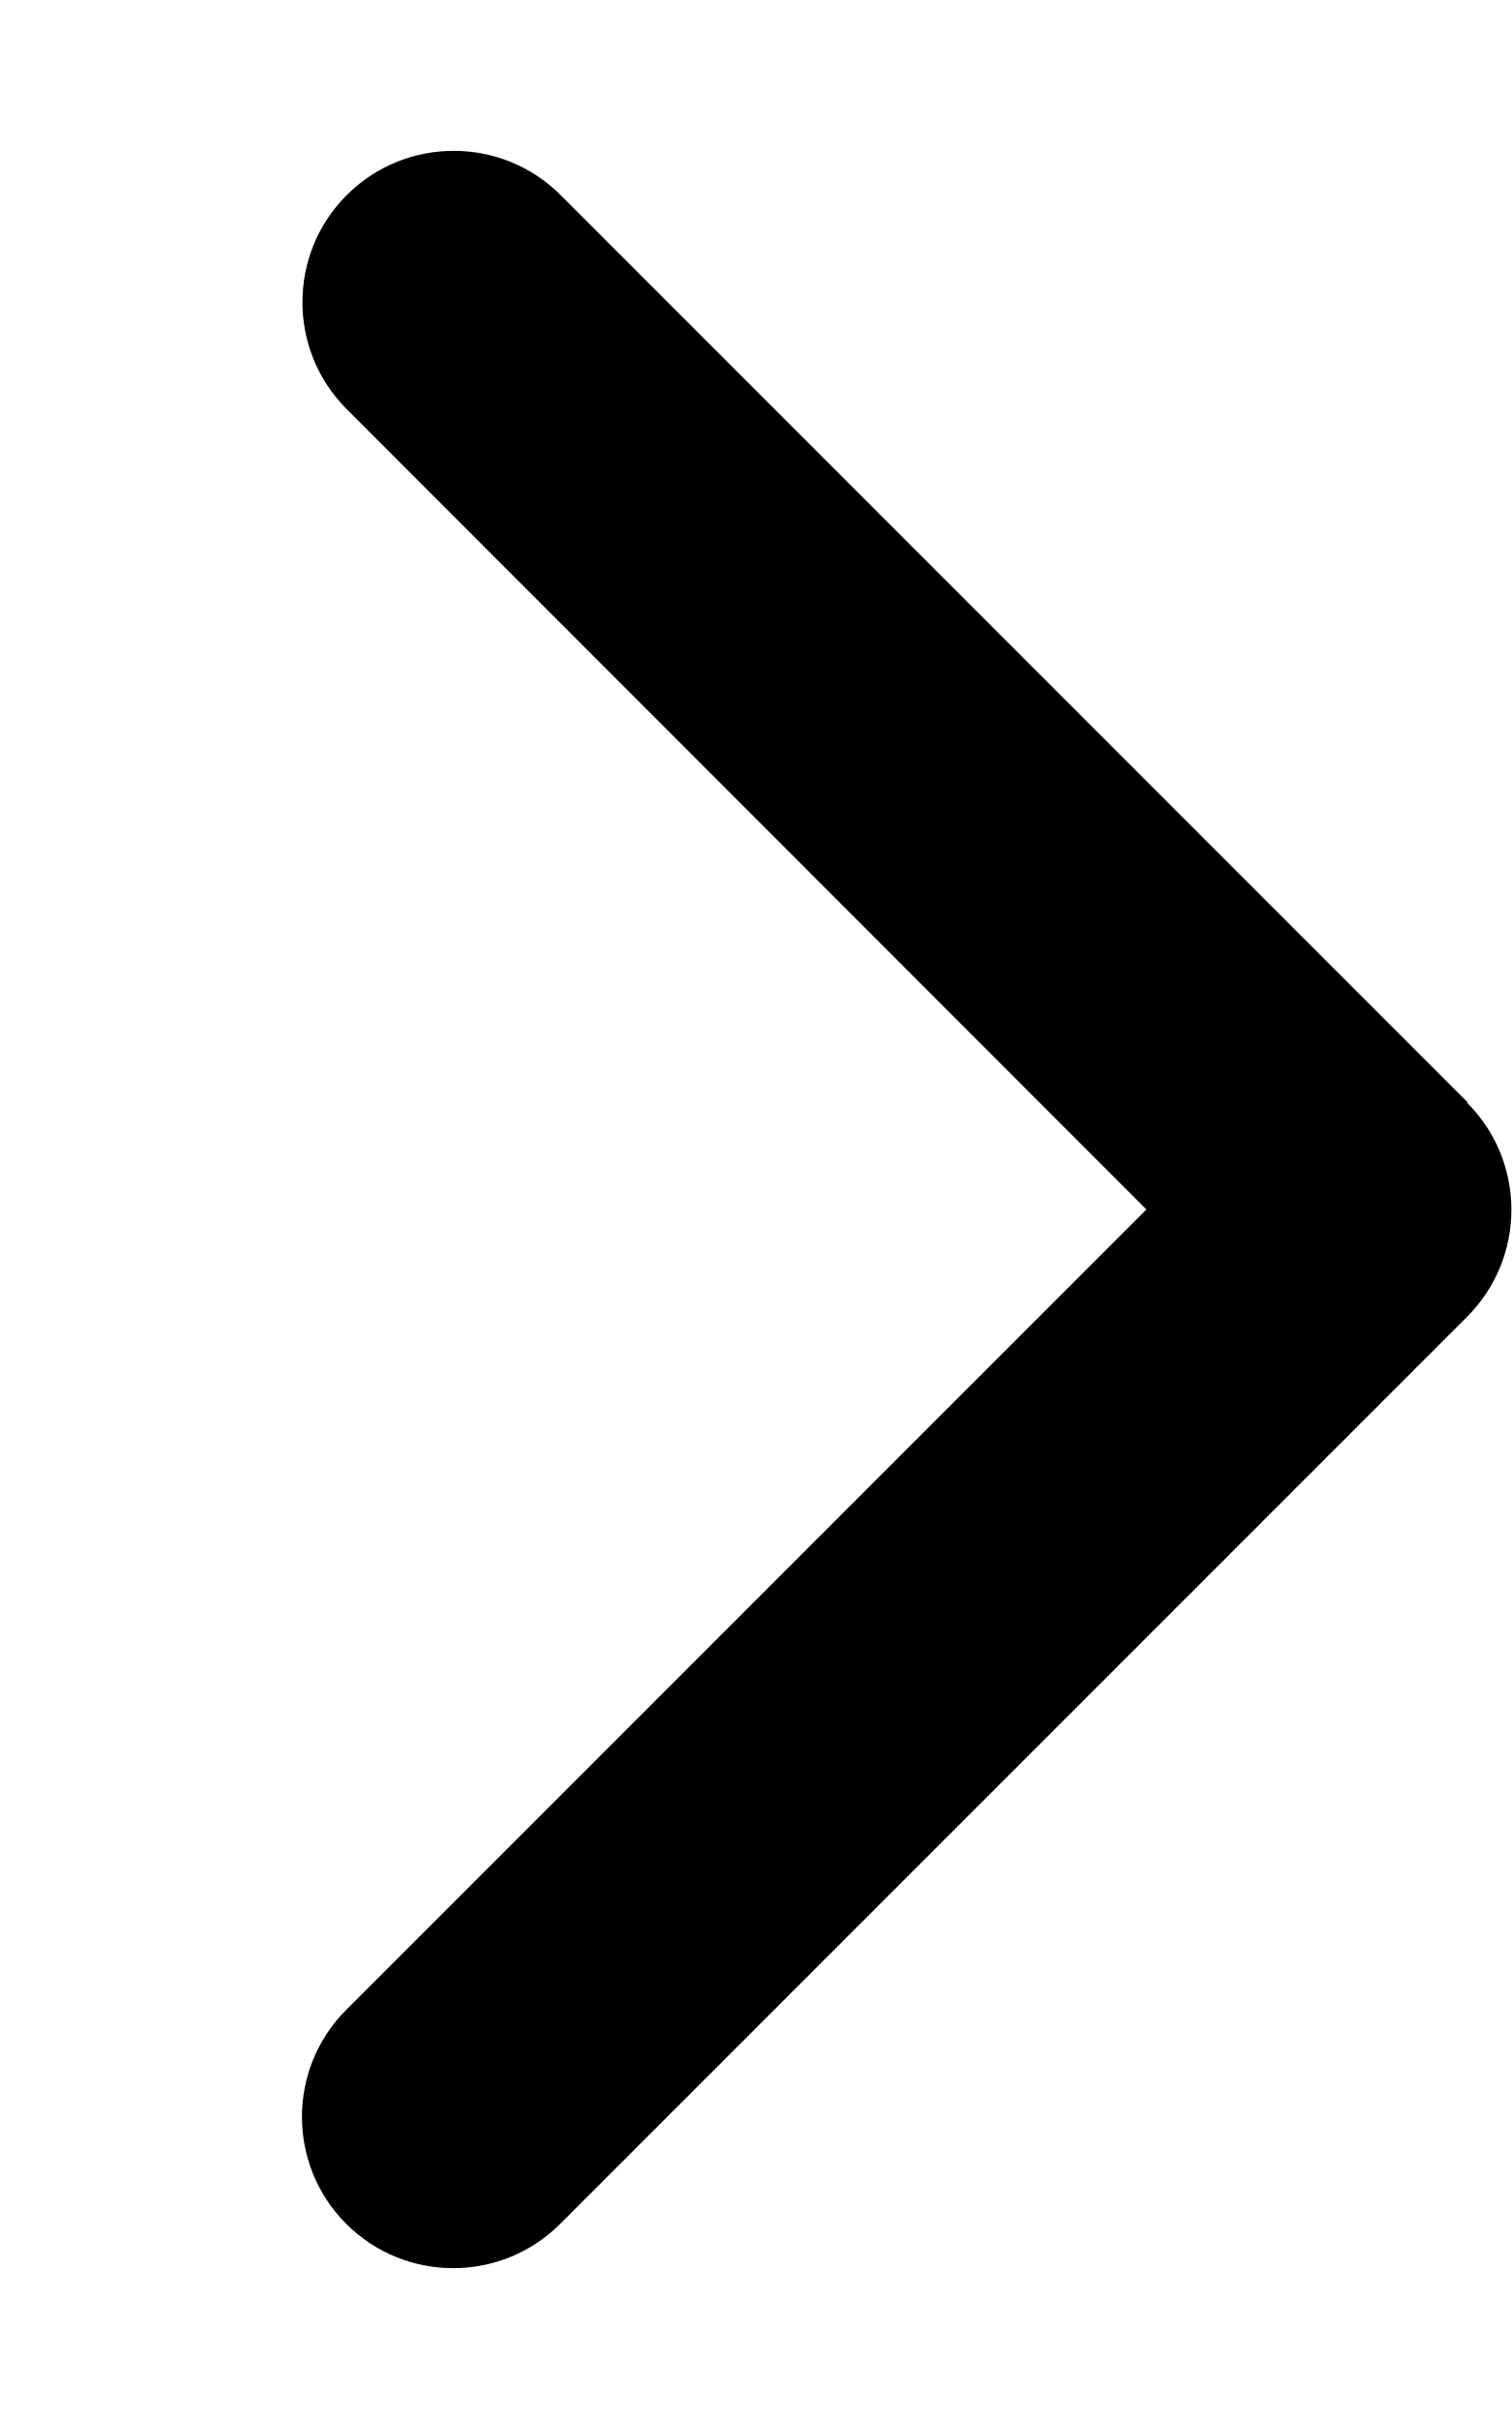
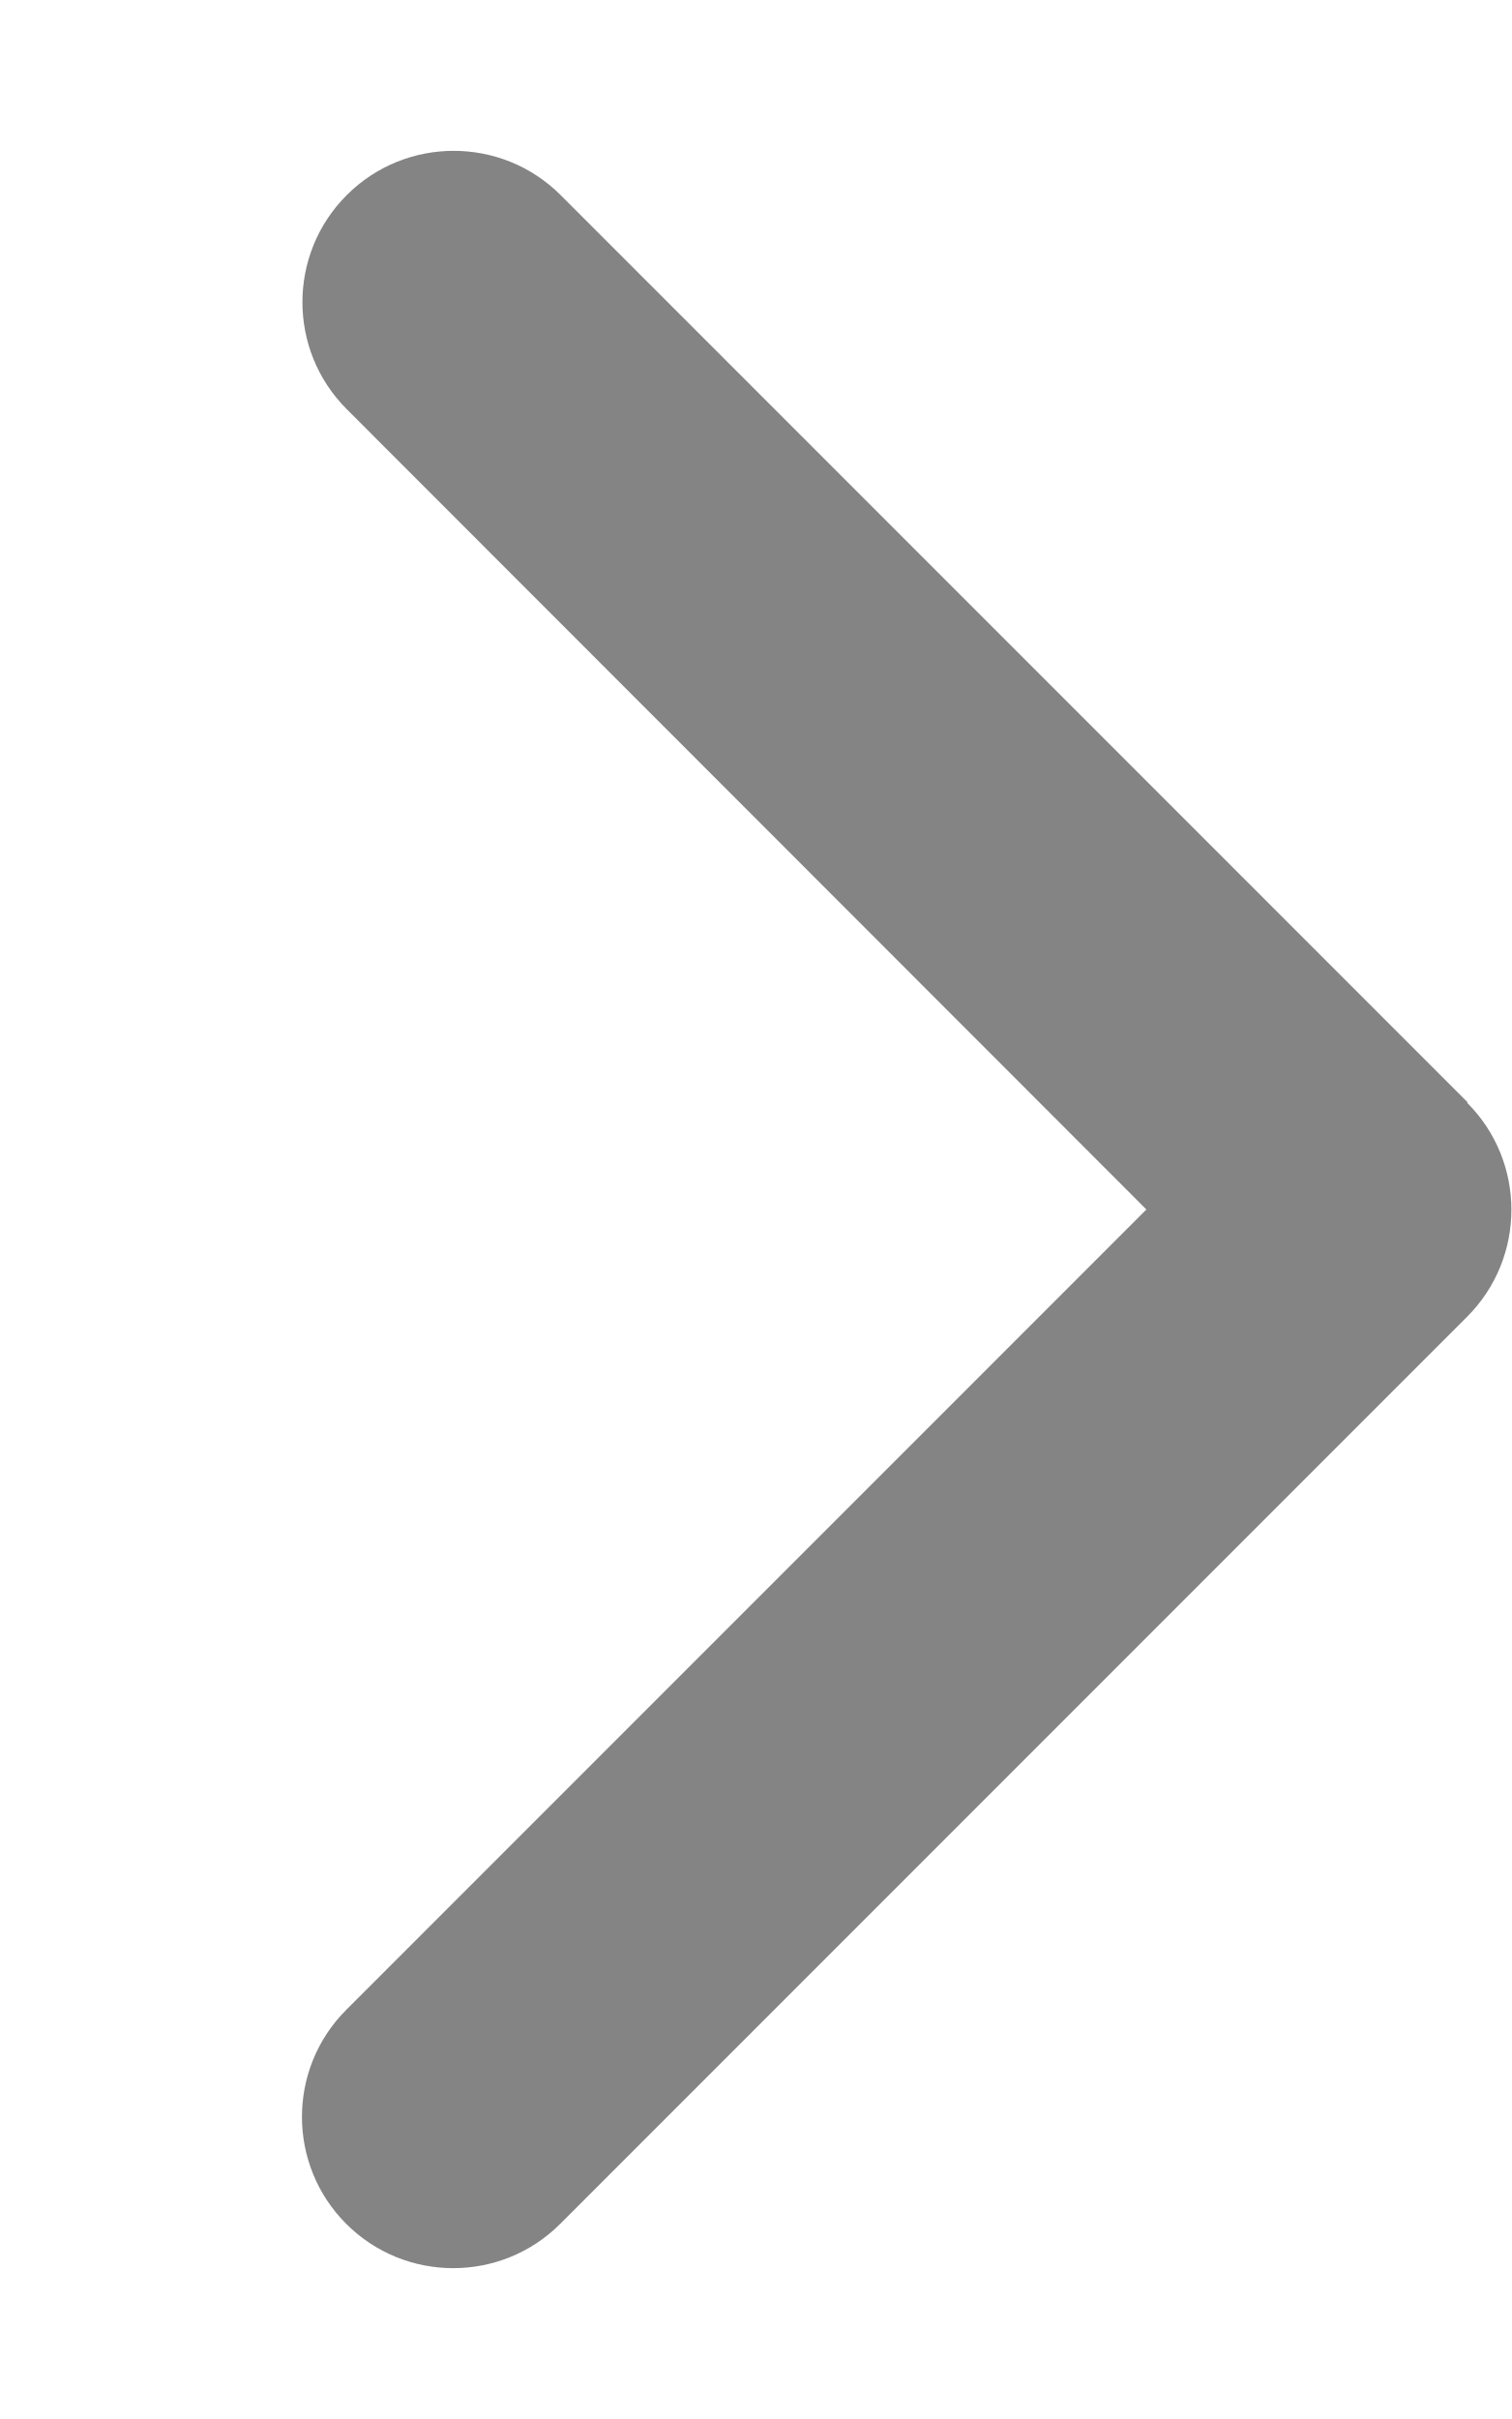
- <svg xmlns="http://www.w3.org/2000/svg" viewBox="0 0 320 512">
+ <svg xmlns="http://www.w3.org/2000/svg" viewBox="0 0 320 512" fill="#848484">
  <path d="M310.6 233.4c12.5 12.5 12.5 32.8 0 45.3l-192 192c-12.5 12.5-32.8 12.5-45.3 0s-12.5-32.8 0-45.3L242.7 256 73.4 86.6c-12.5-12.5-12.5-32.8 0-45.3s32.8-12.5 45.3 0l192 192z" />
</svg>
